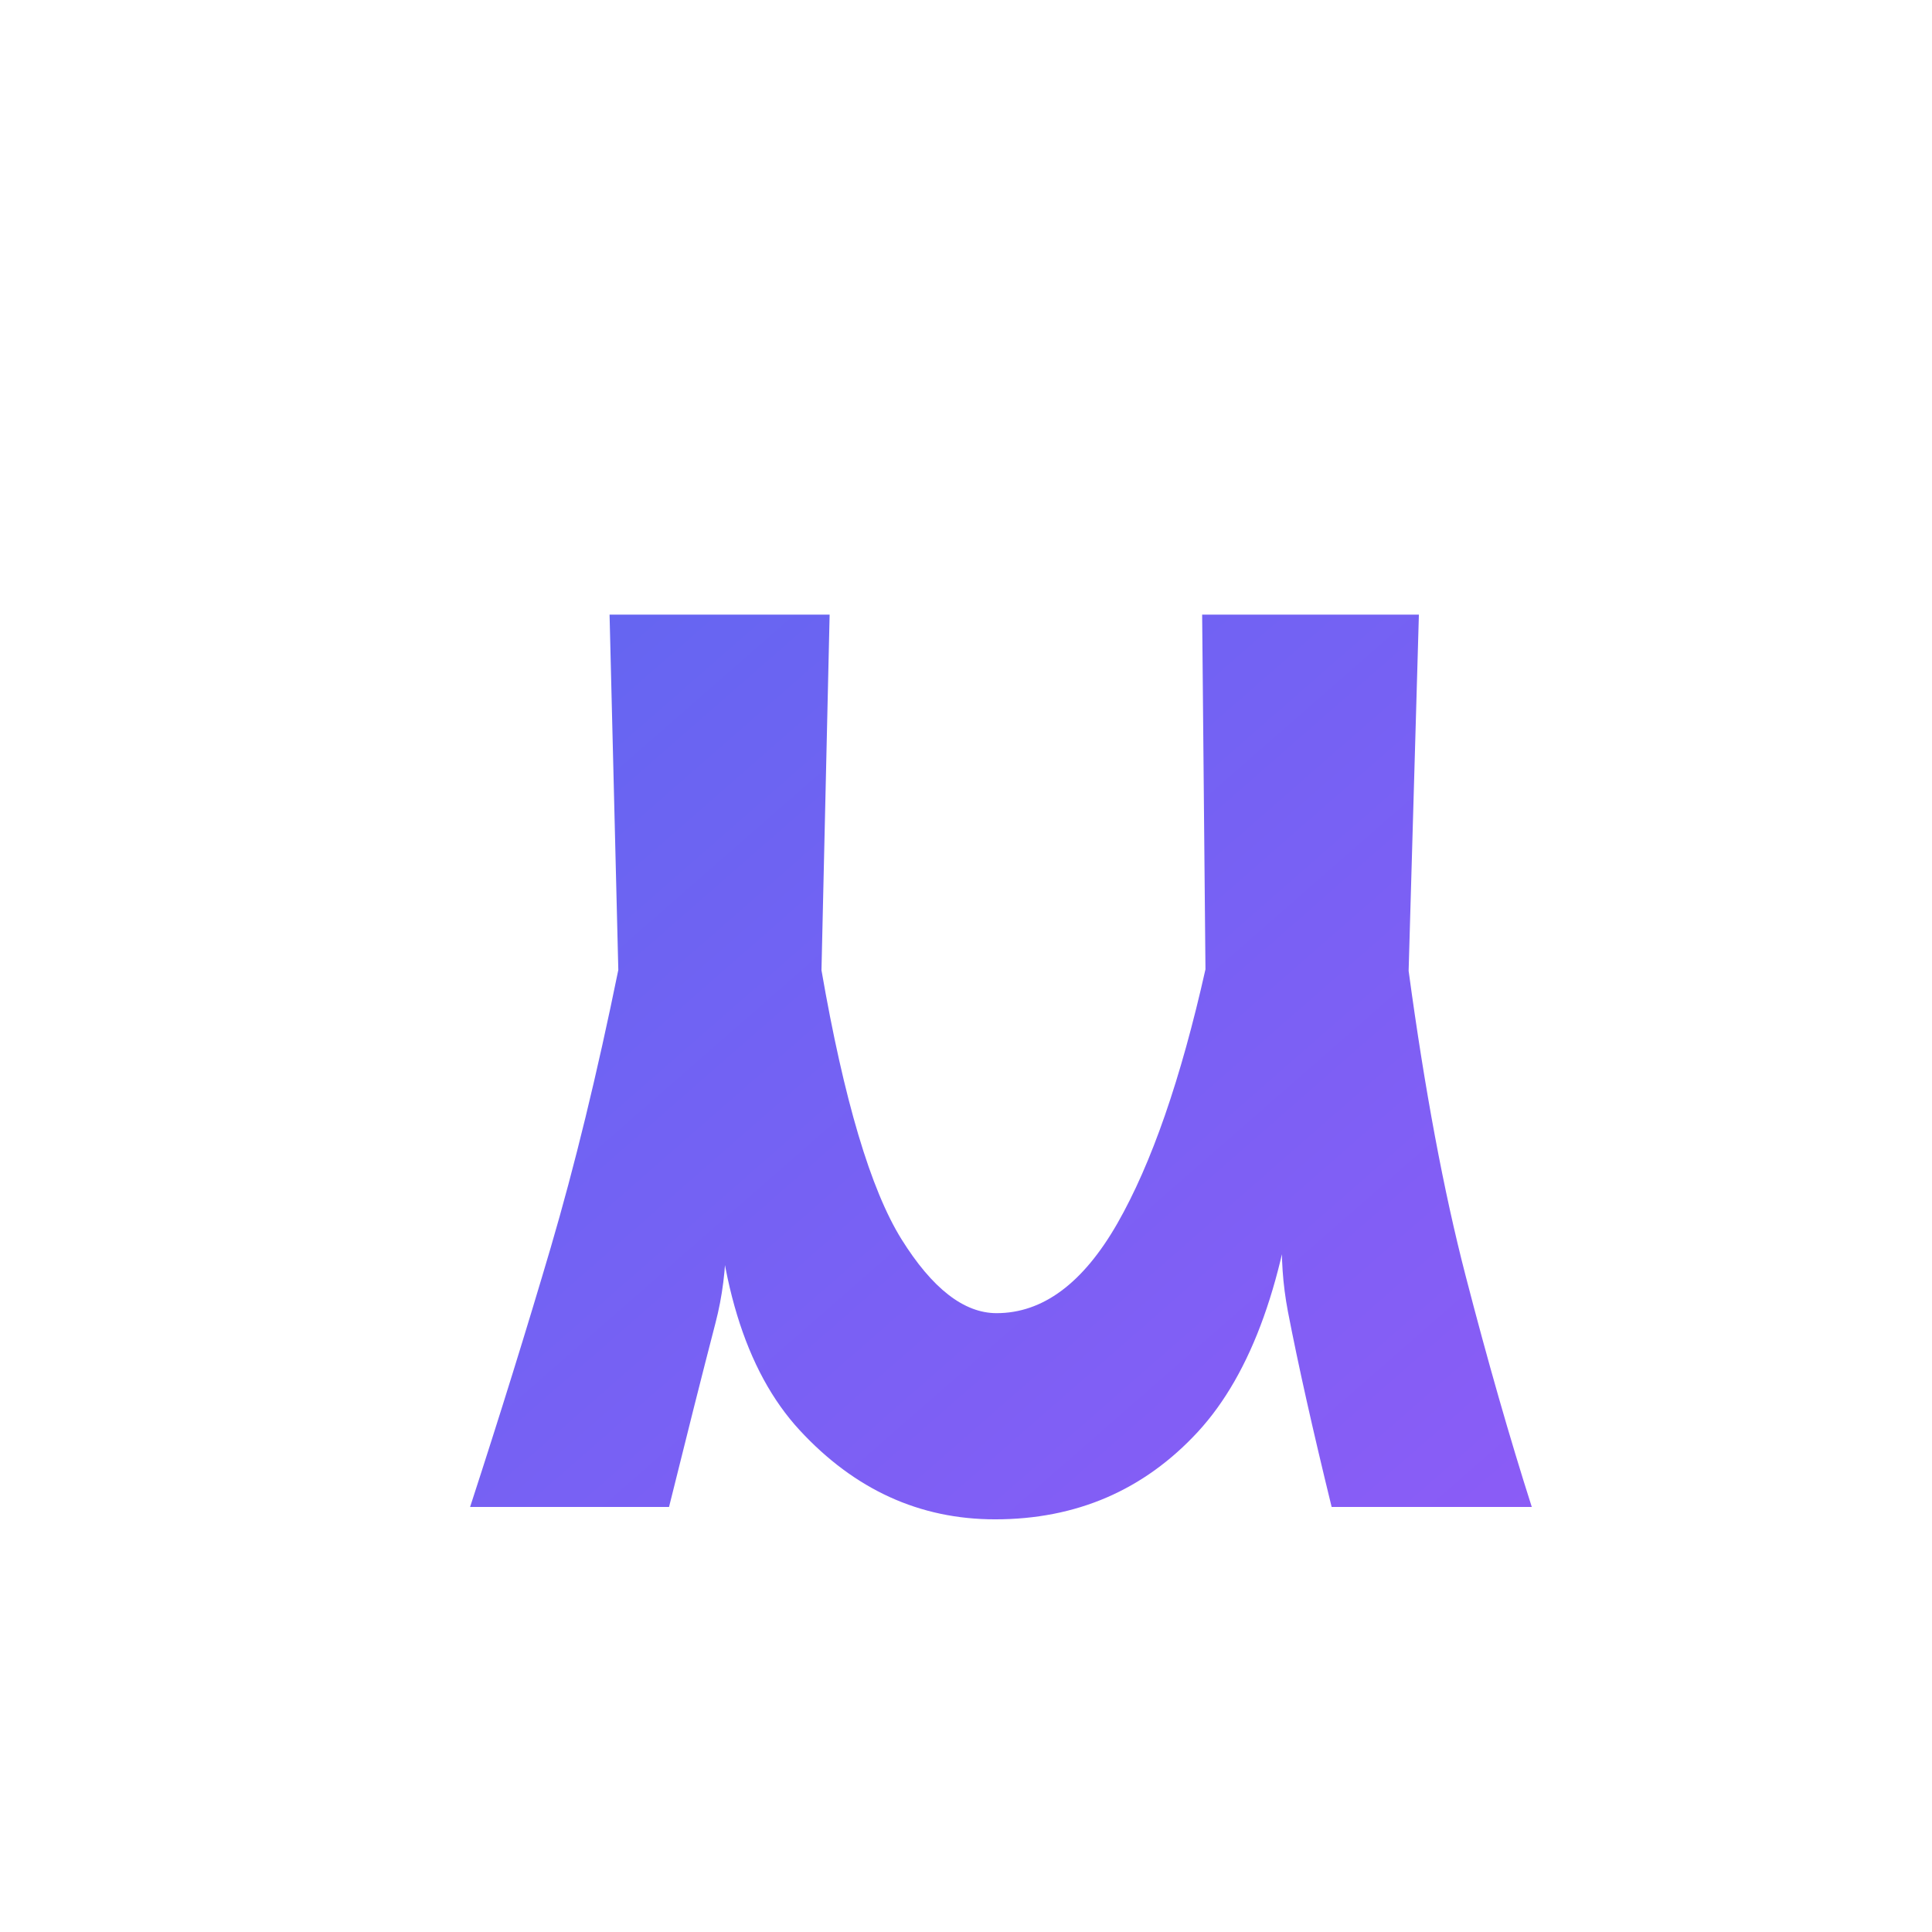
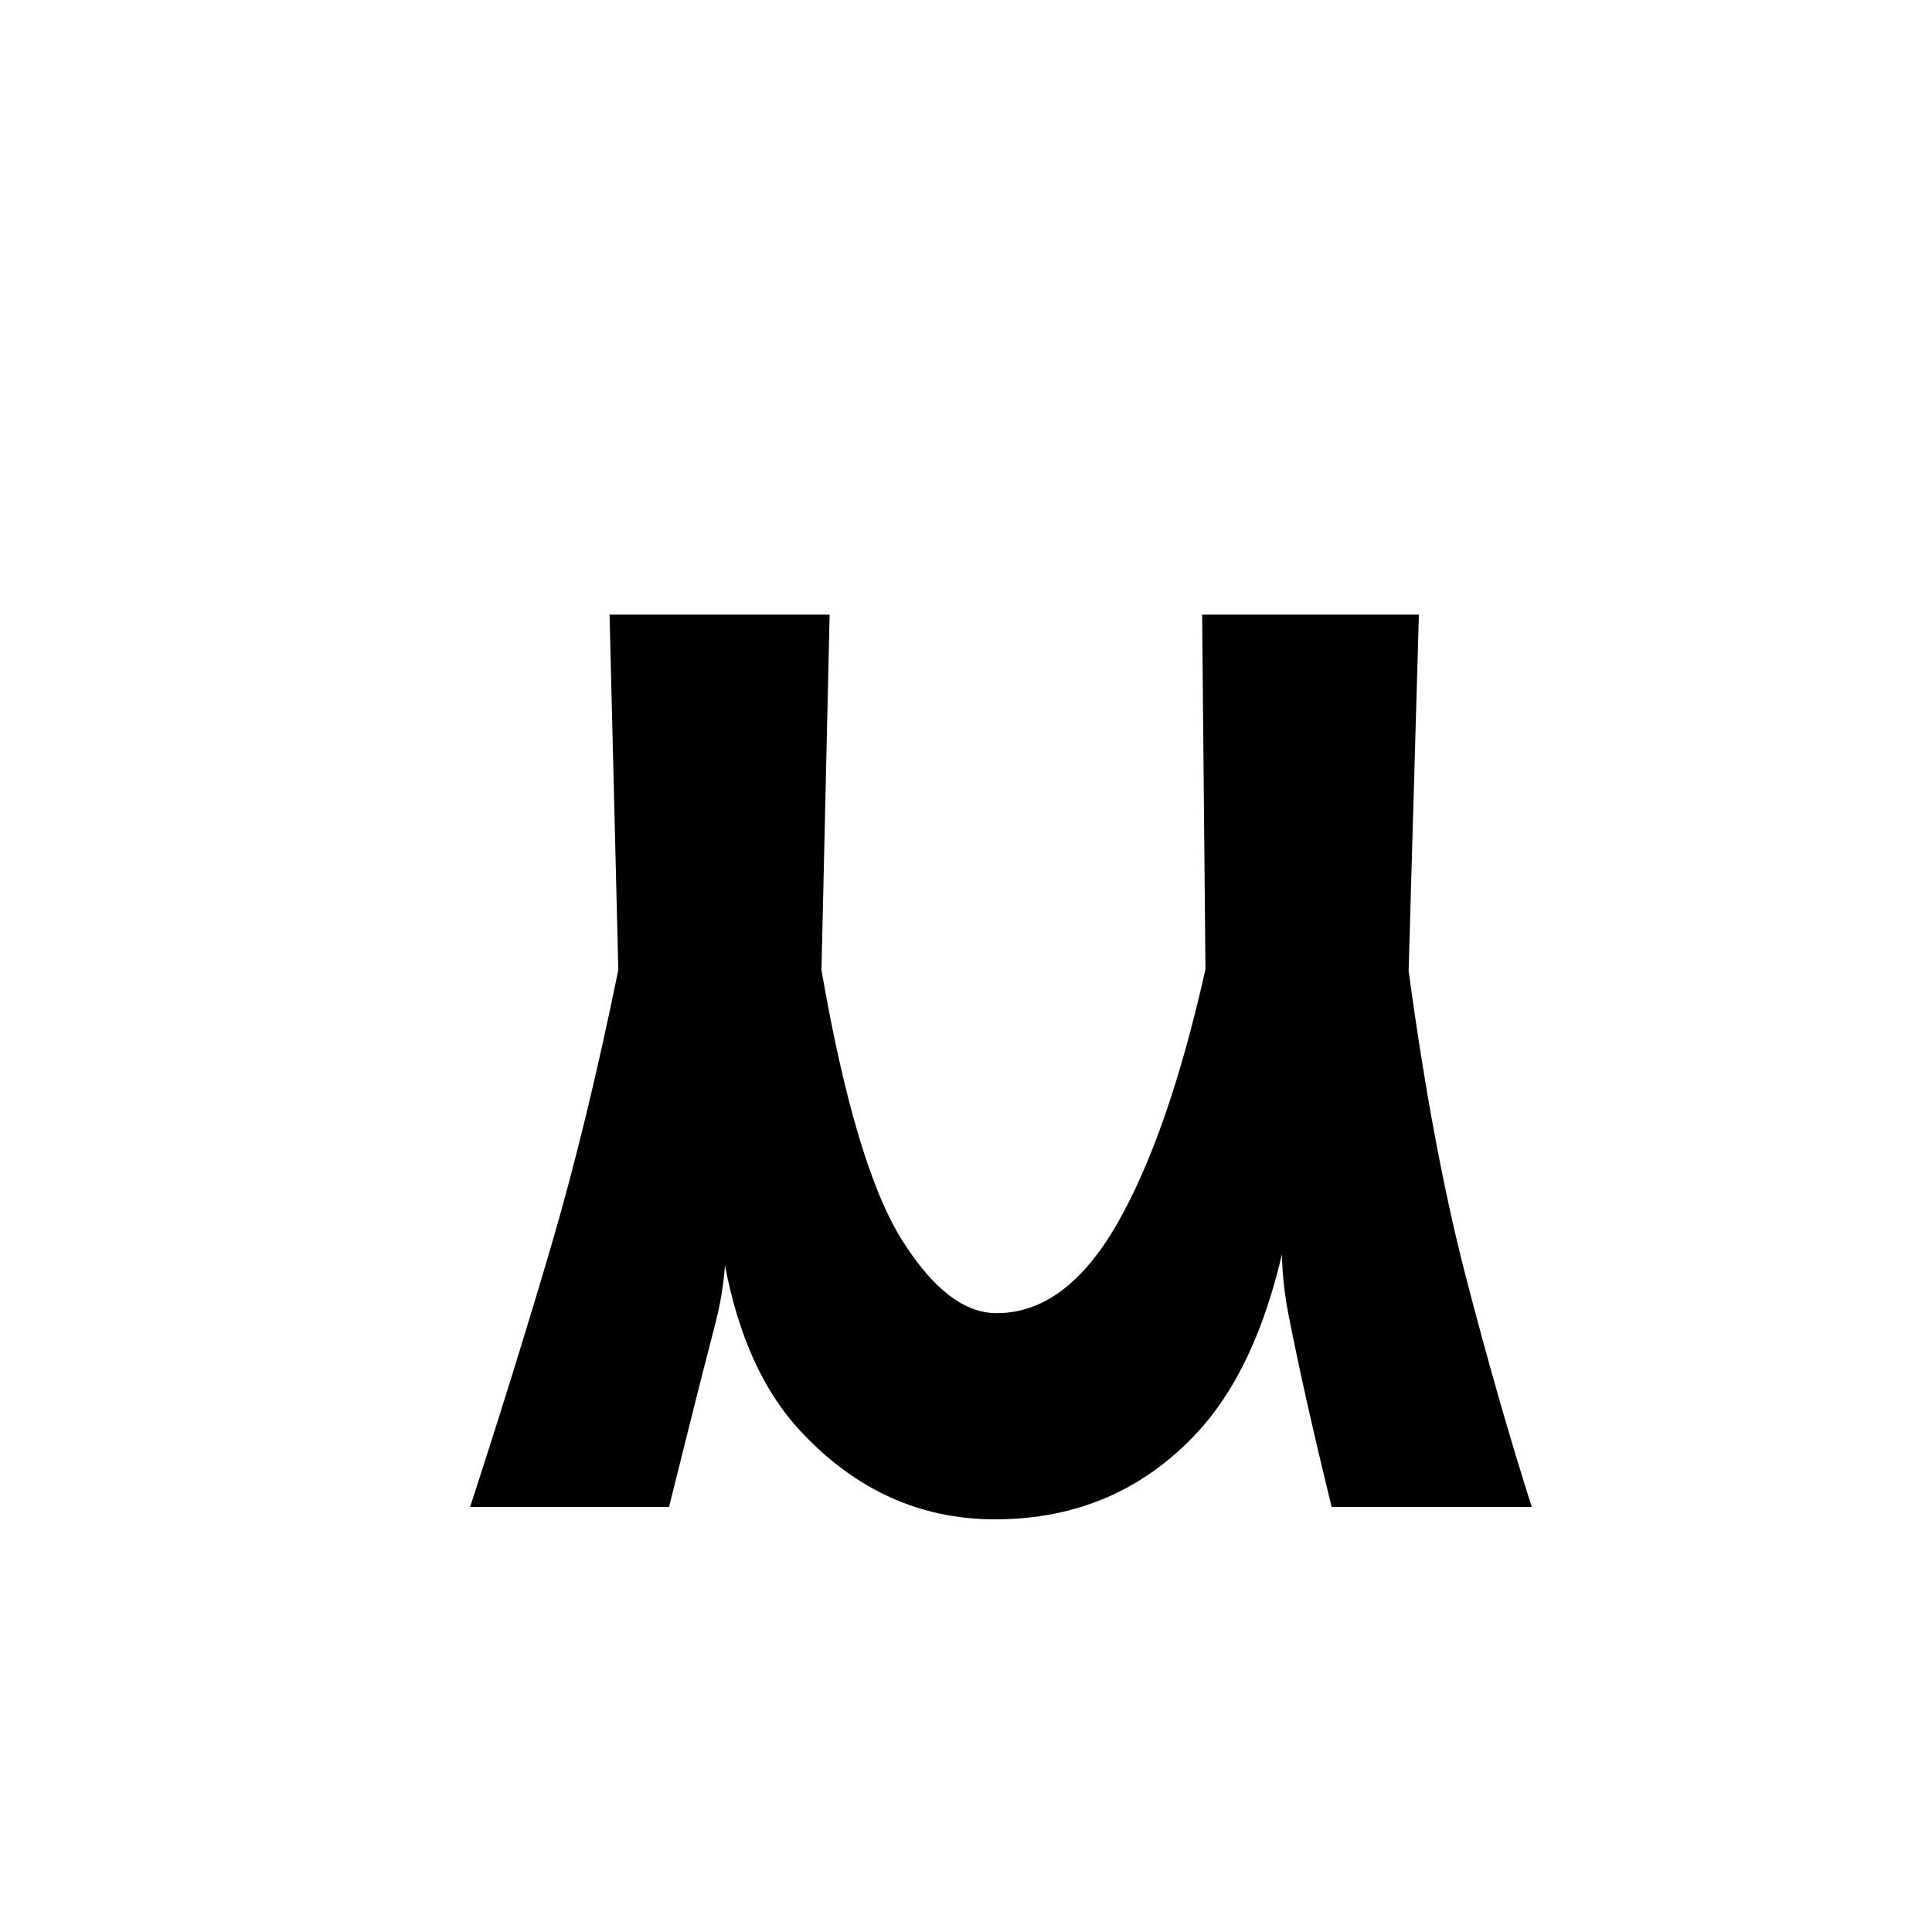
<svg xmlns="http://www.w3.org/2000/svg" viewBox="0 0 100 100" width="100" height="100">
-   <defs>
-     <linearGradient id="muGradient" x1="0%" y1="0%" x2="100%" y2="100%">
-       <stop offset="0%" style="stop-color:#6366f1" />
-       <stop offset="100%" style="stop-color:#8b5cf6" />
-     </linearGradient>
-   </defs>
-   <text x="50" y="78" font-family="Noto Sans Coptic, serif" font-size="80" font-weight="bold" fill="url(#muGradient)" text-anchor="middle">ⲙ</text>
+   <text x="50" y="78" font-family="Noto Sans Coptic, serif" font-size="80" font-weight="bold" fill="#000000" text-anchor="middle">ⲙ</text>
</svg>
